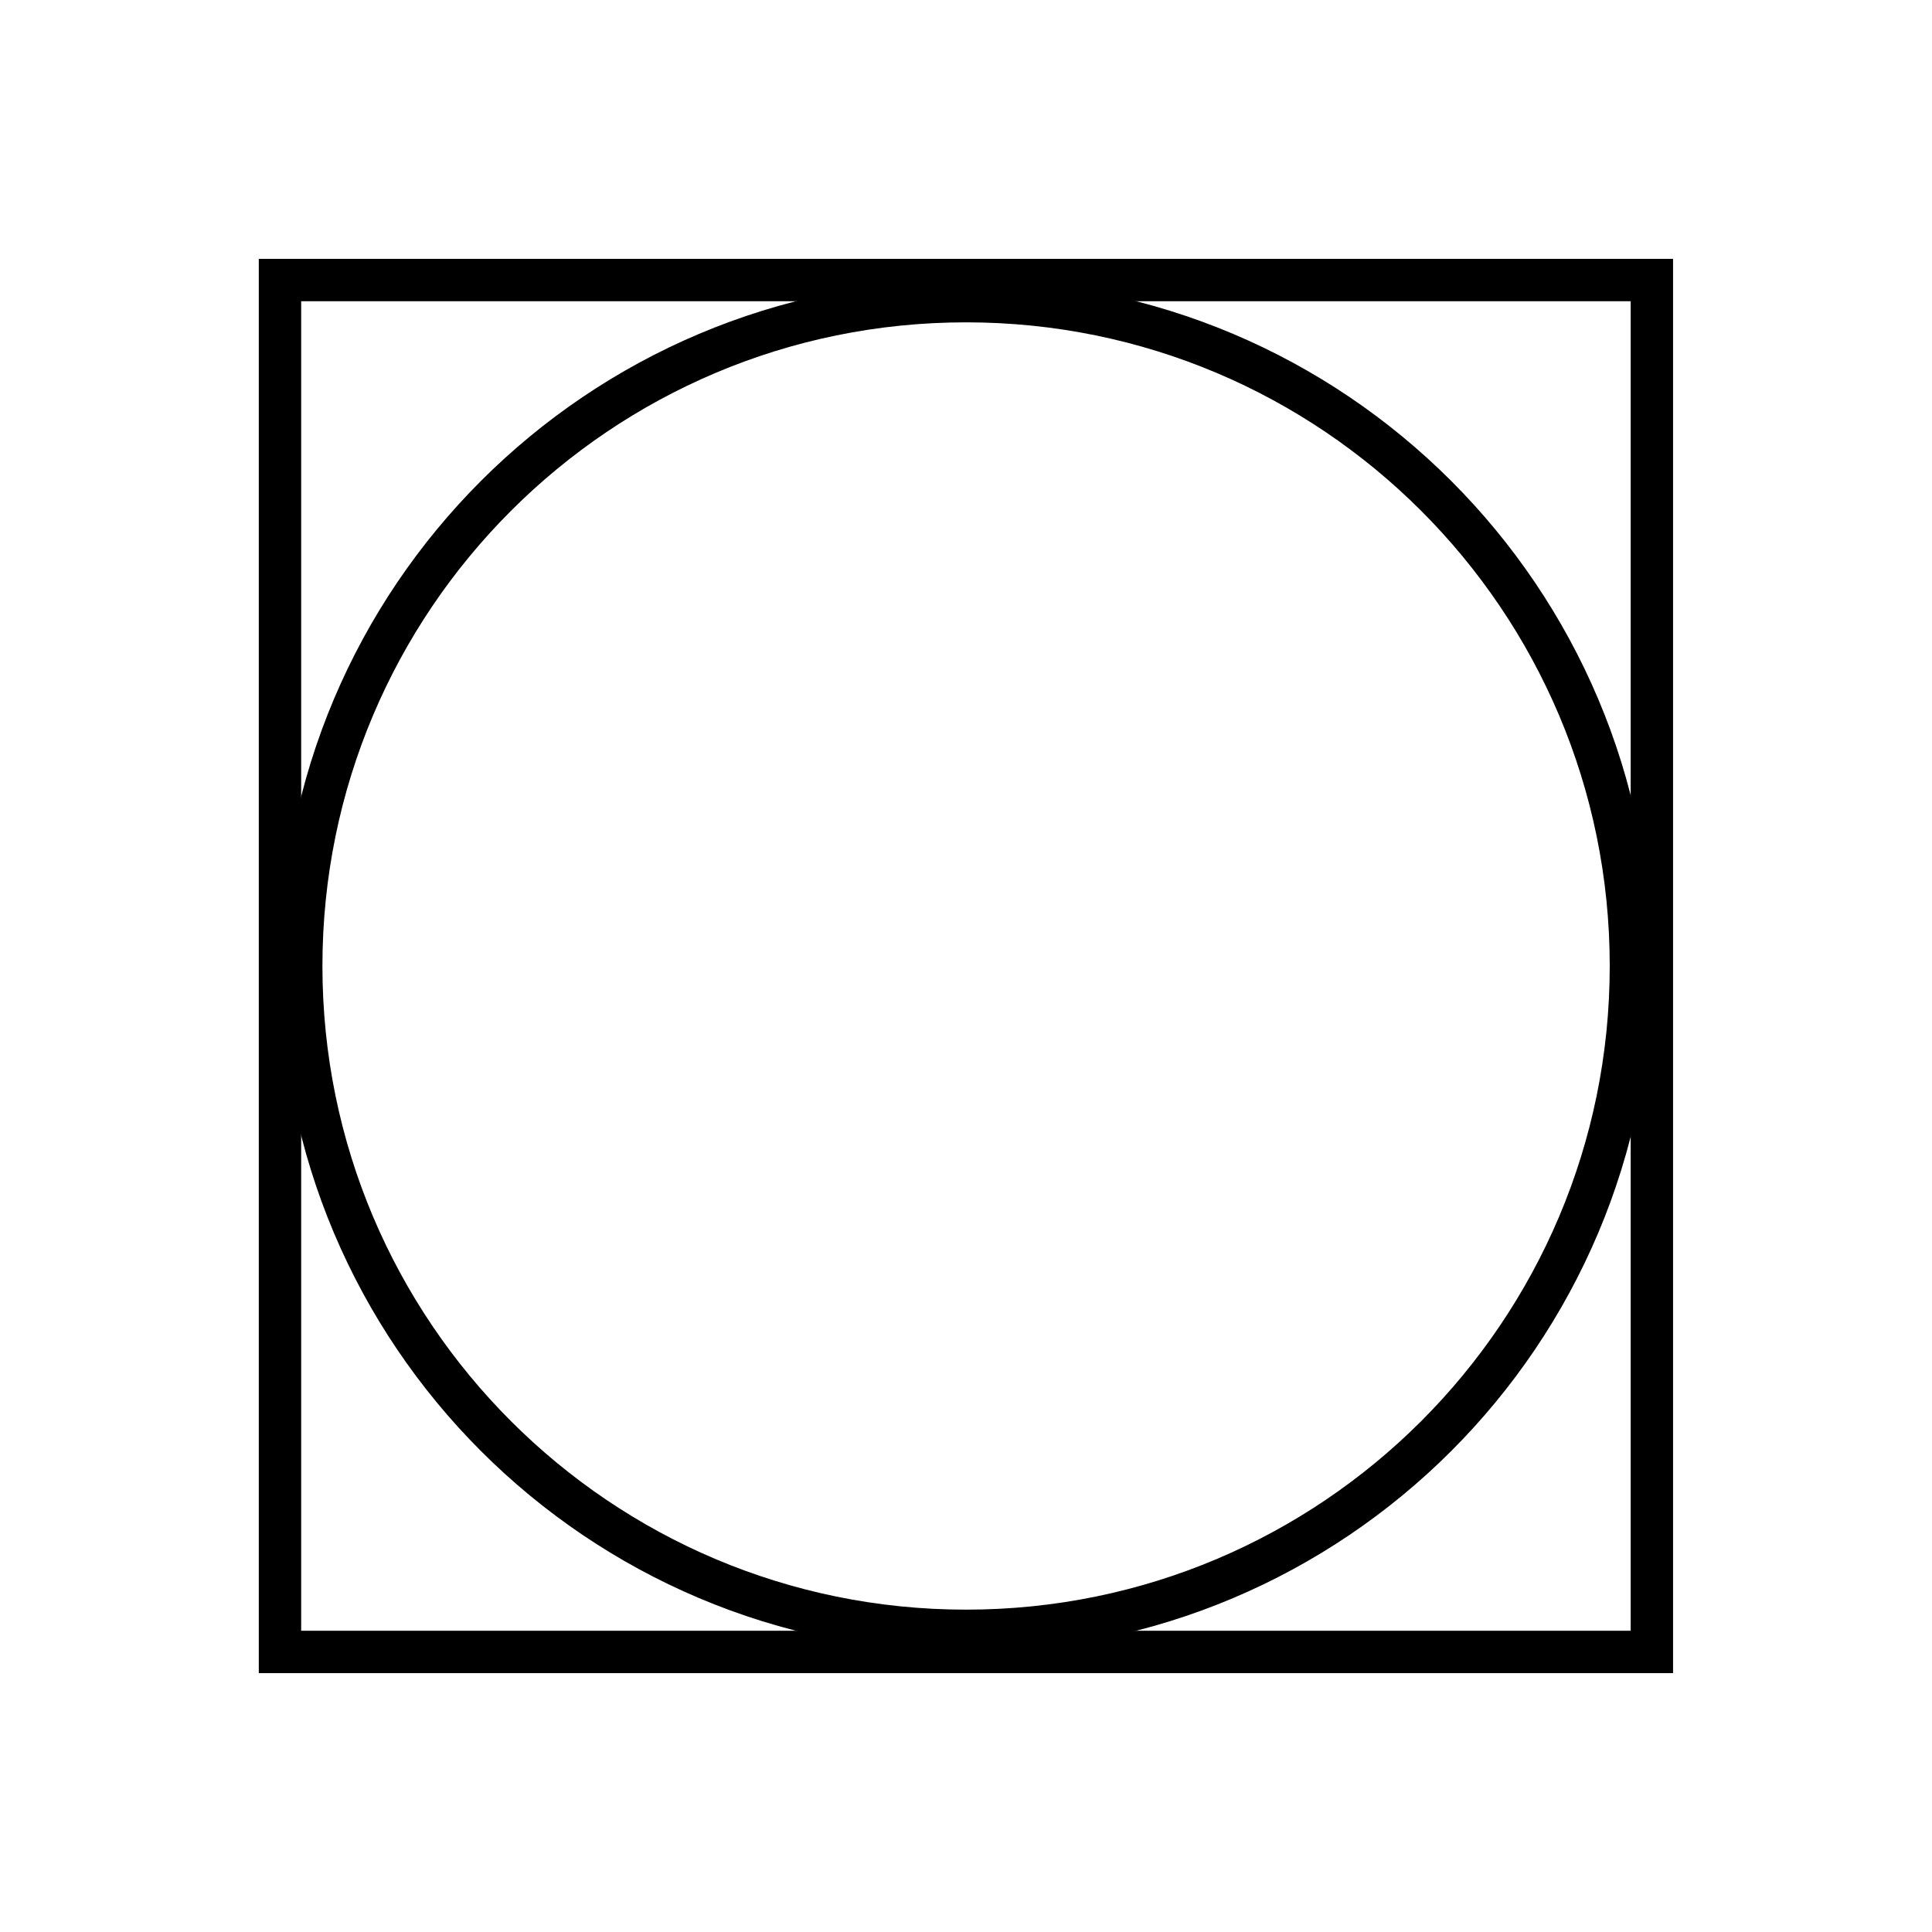
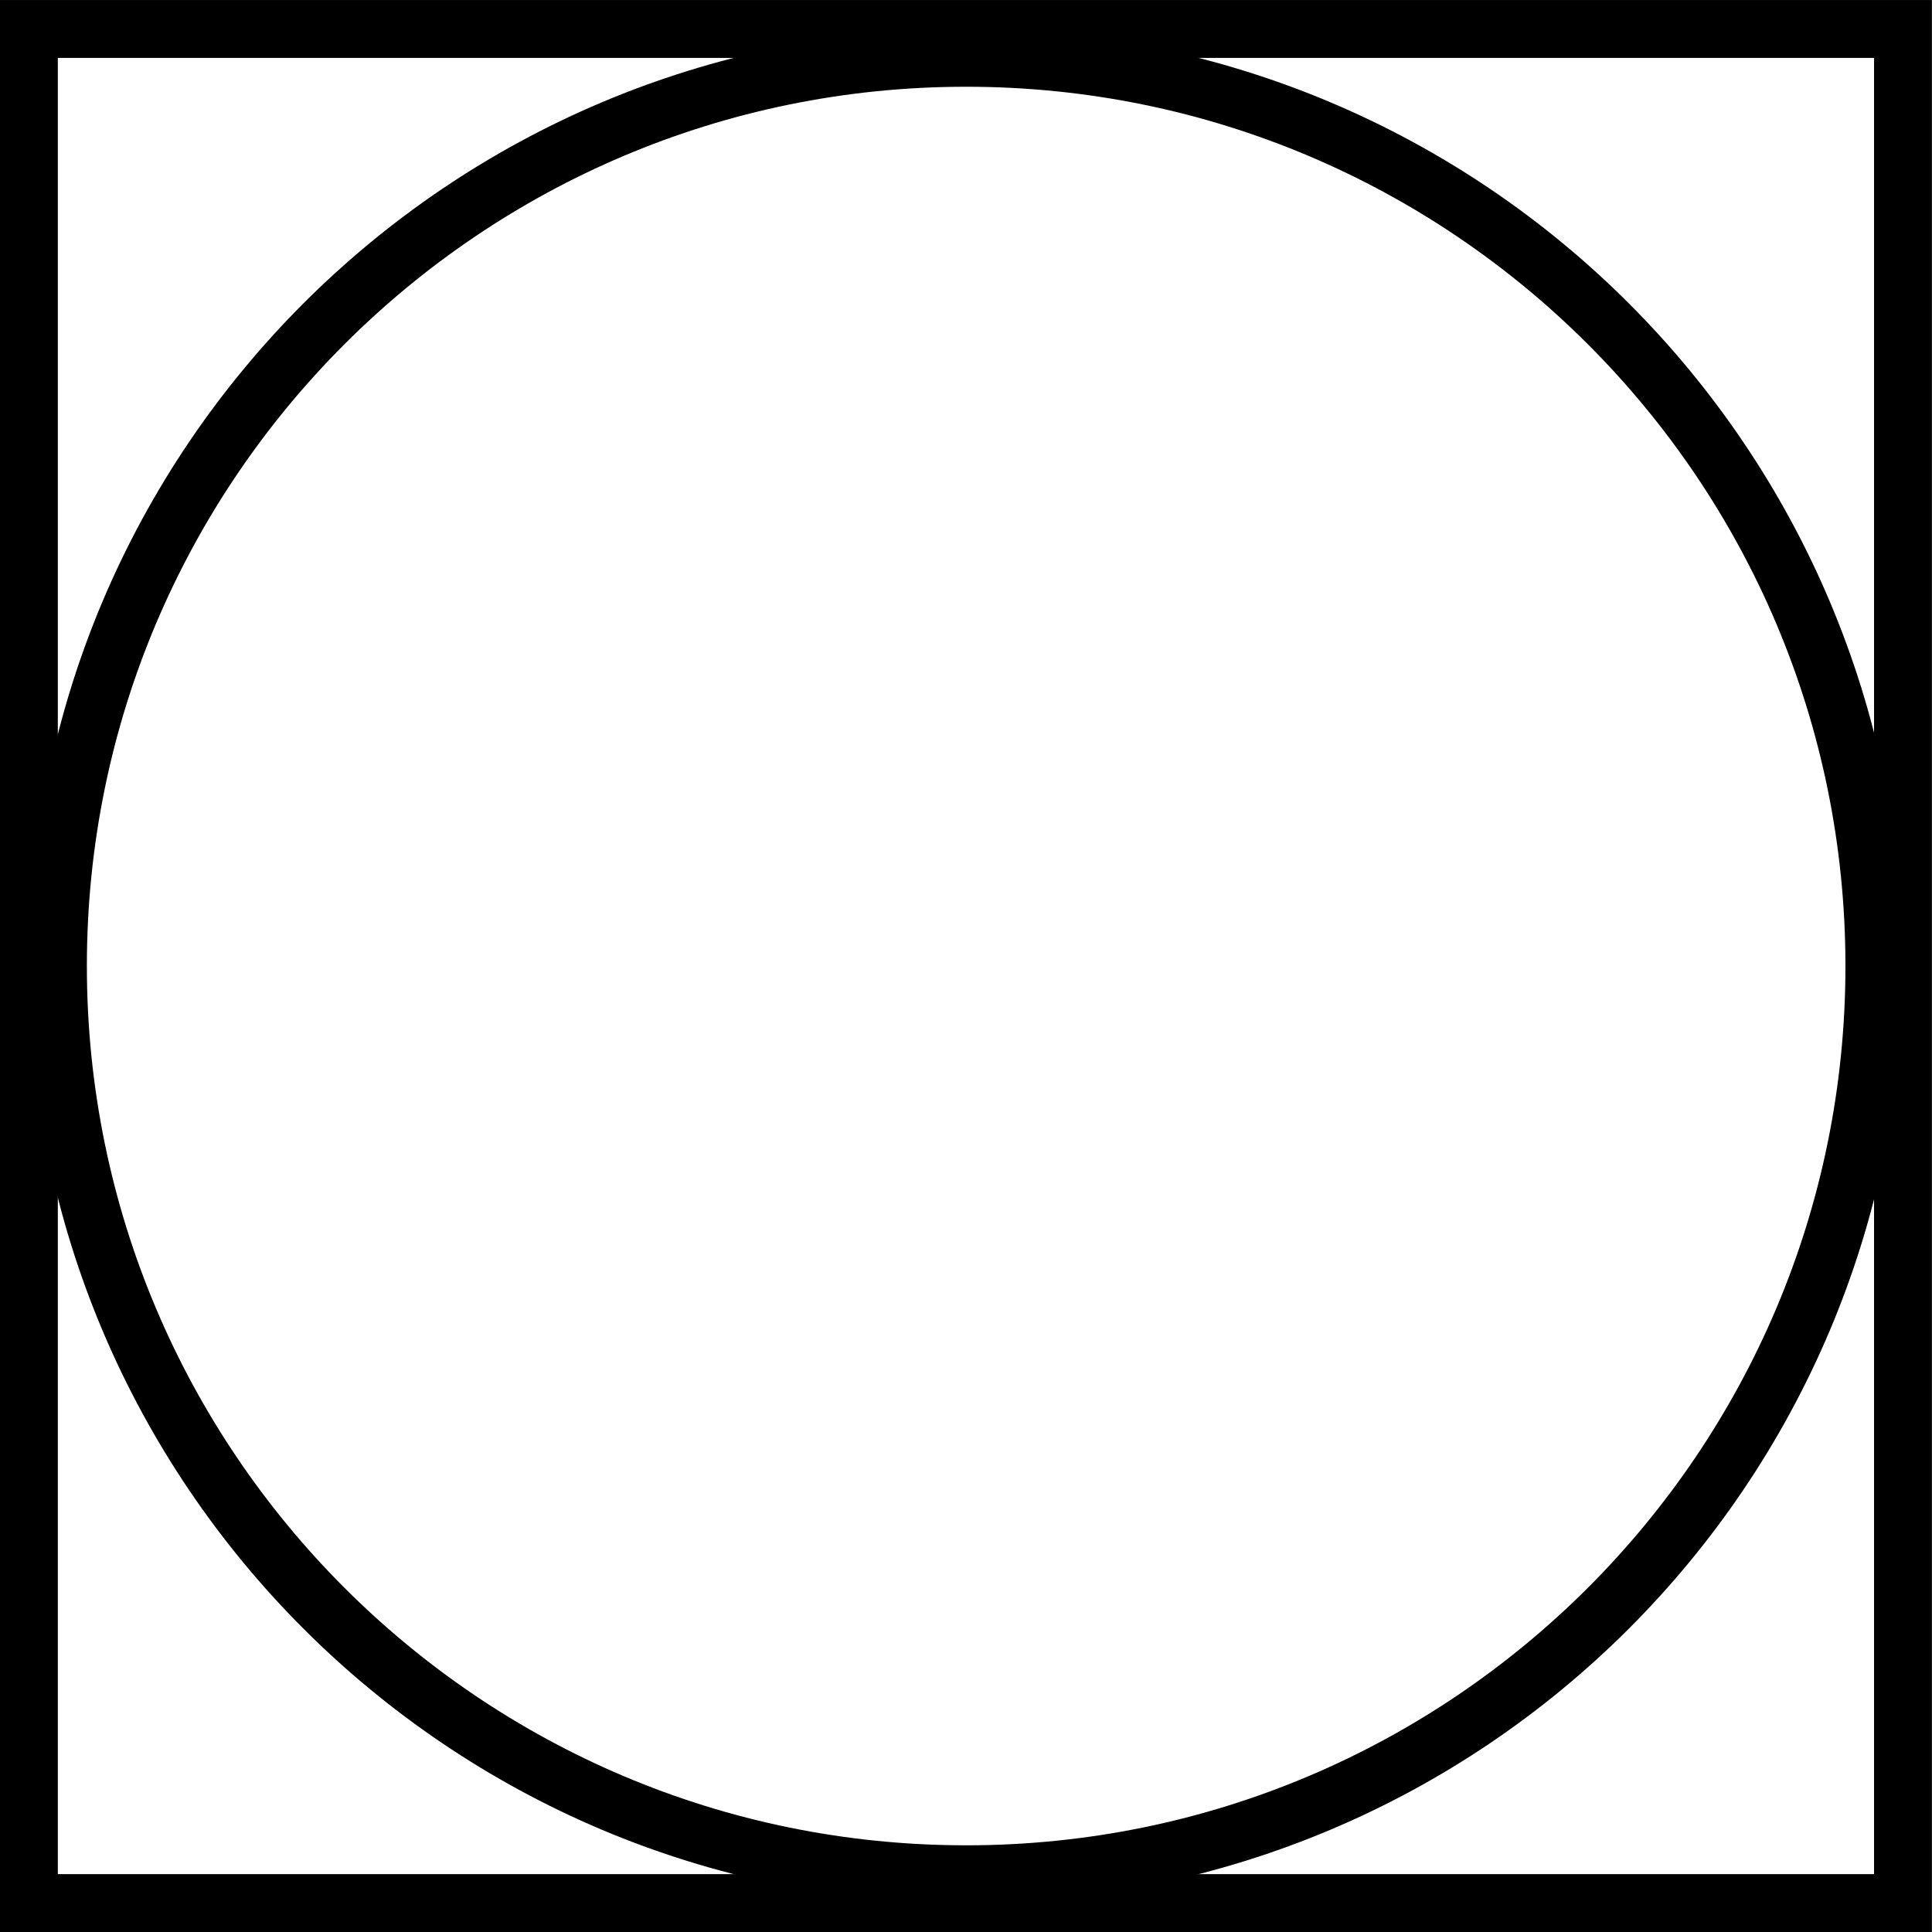
- <svg xmlns="http://www.w3.org/2000/svg" width="12.083mm" height="12.083mm" viewBox="0 0 12.083 12.083" version="1.1" id="svg8" xml:space="preserve">
-   <defs id="defs2">
-     <linearGradient id="swatch10">
-       <stop style="stop-color:#000000;stop-opacity:1;" offset="0" id="stop10" />
-     </linearGradient>
-   </defs>
-   <g id="layer1" transform="translate(-106.997,-40.44956)">
-     <g id="g67" transform="rotate(0,113.0386,46.49113)">
+ <svg xmlns="http://www.w3.org/2000/svg" width="8.845mm" height="8.845mm" viewBox="0 0 8.845 8.845" version="1.1" id="svg8" xml:space="preserve">
+   <defs id="defs2" />
+   <g id="layer1" transform="translate(-108.6158,-42.06839)">
+     <g id="g67">
      <circle style="fill:none;stroke:#000000;stroke-width:0.265;stroke-linecap:round;stroke-linejoin:bevel;stroke-dasharray:none" id="center" cx="113.039" cy="46.491" r="4.158" />
      <path id="collider" style="fill:none;stroke:#000000;stroke-width:0.265" d="m 108.748,42.201 v 8.58 h 8.58 v -8.58 z" />
    </g>
  </g>
</svg>
